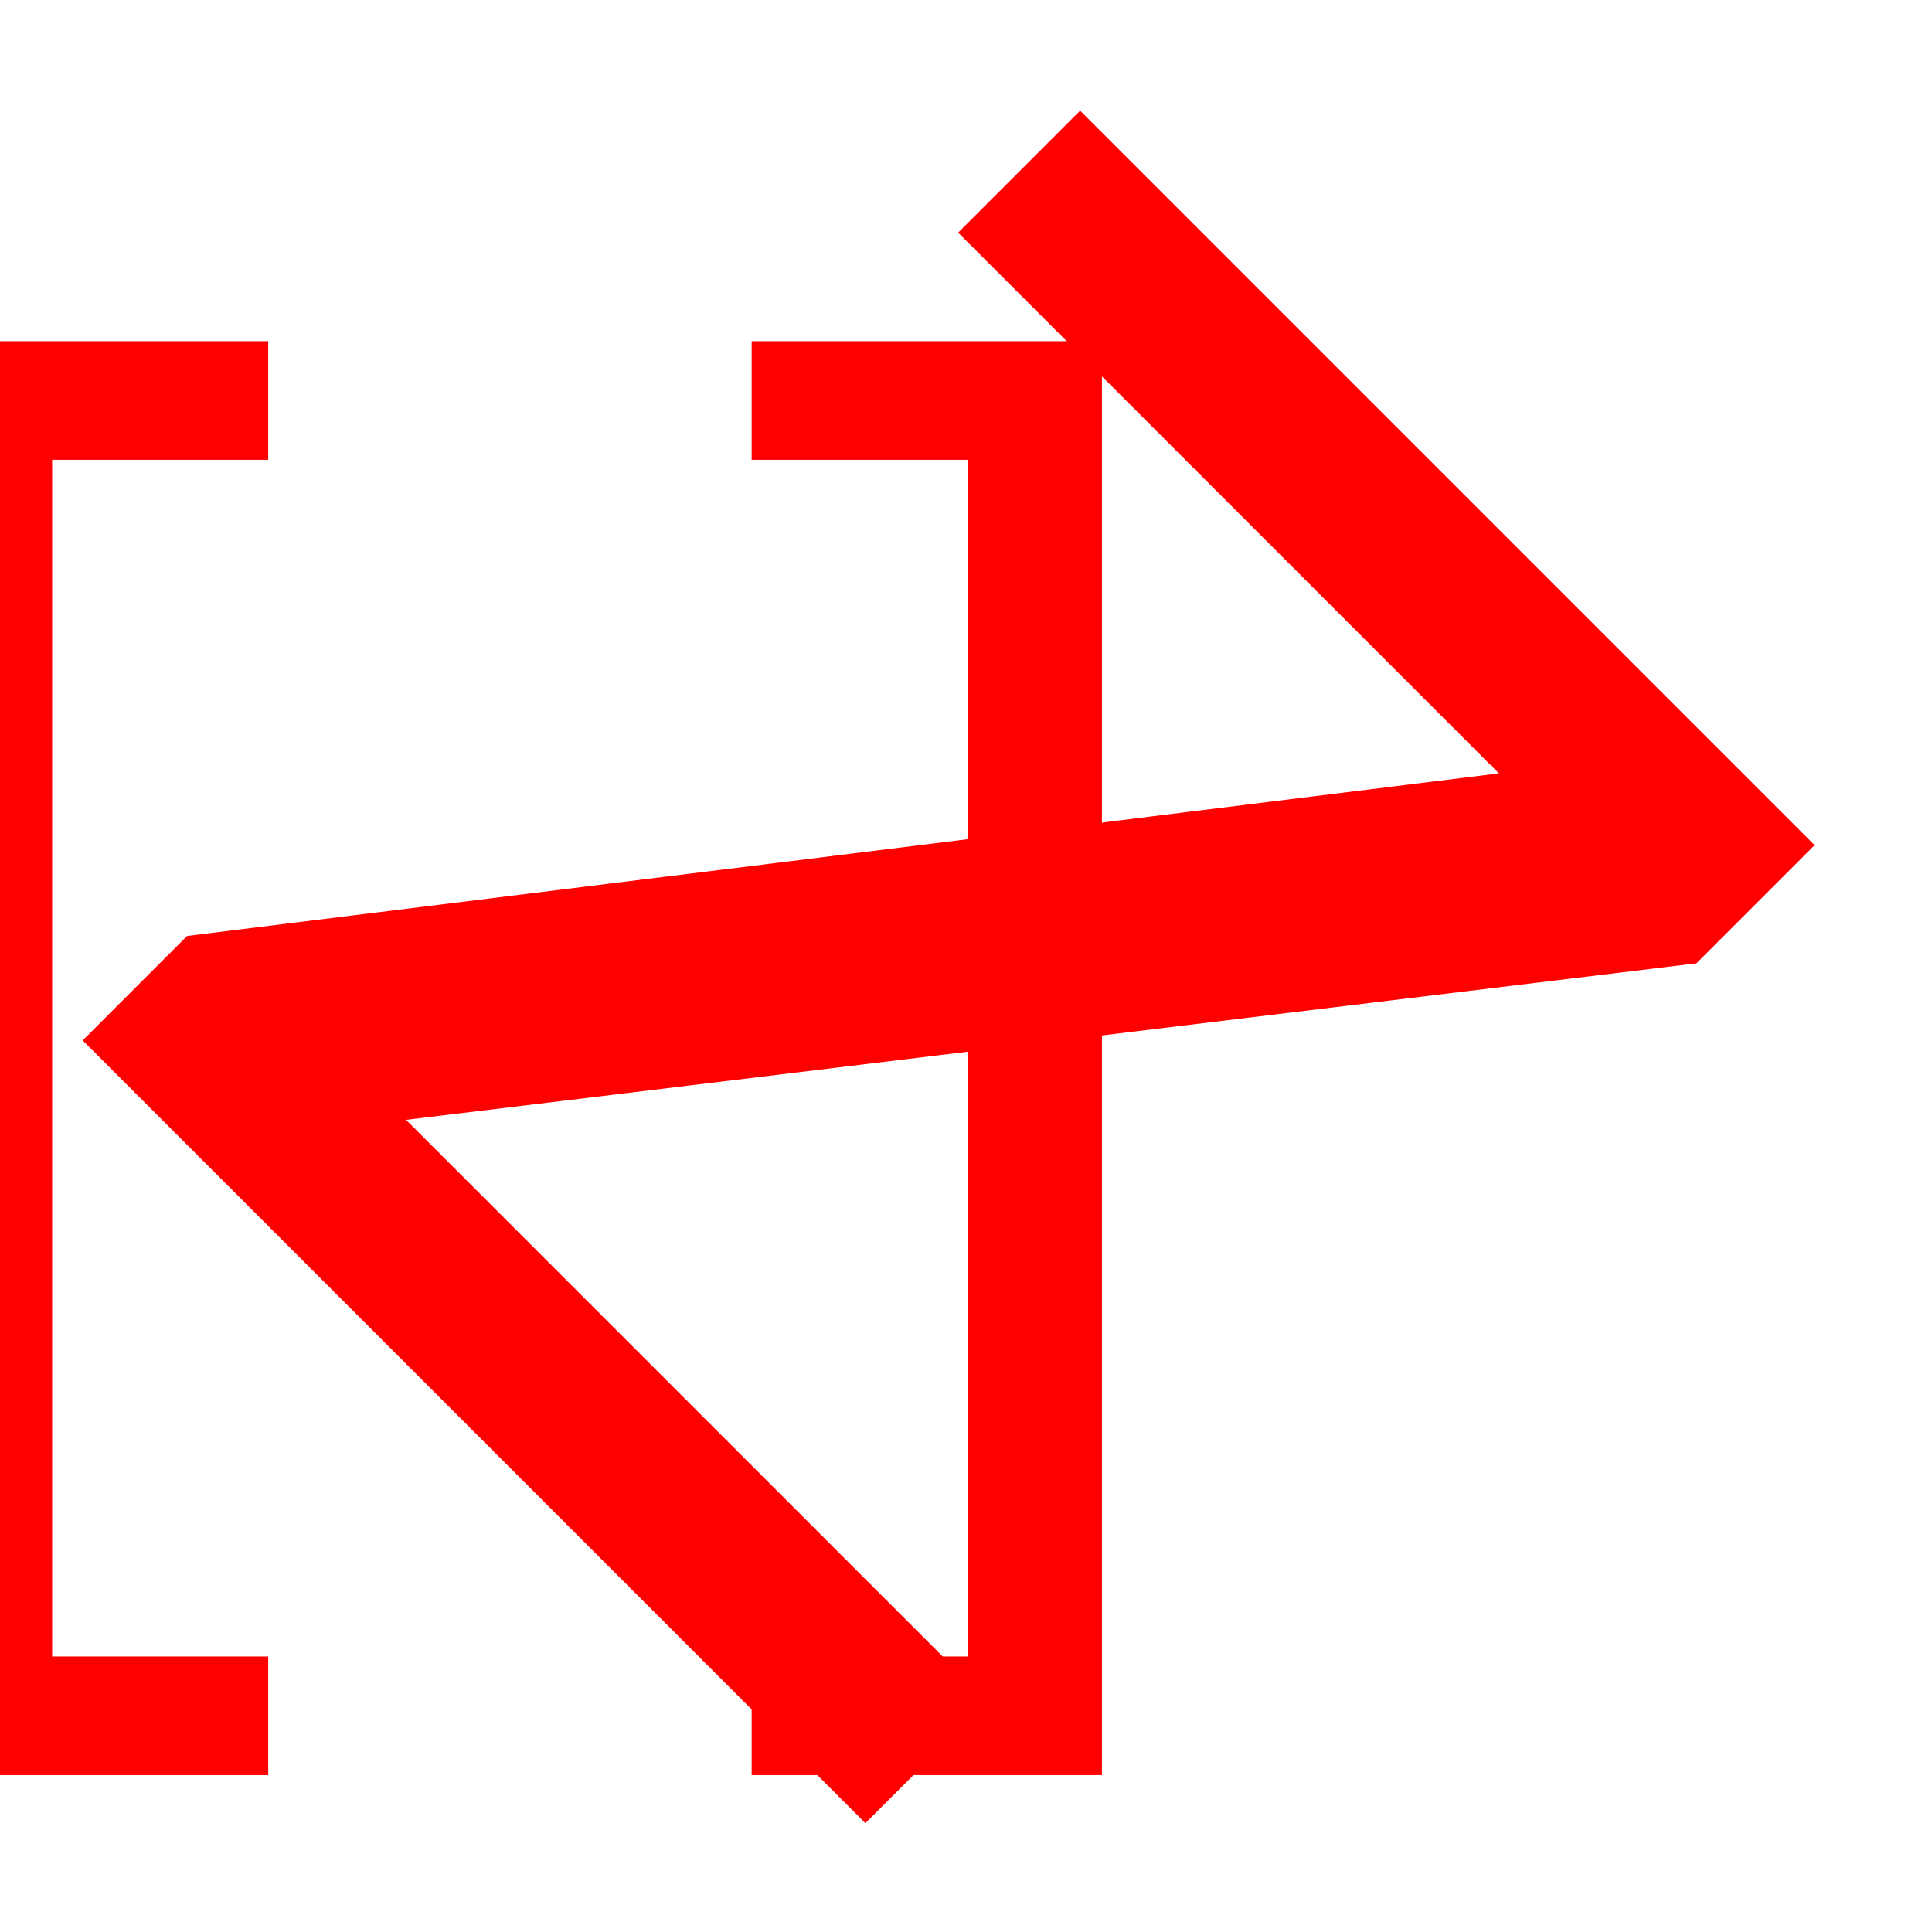
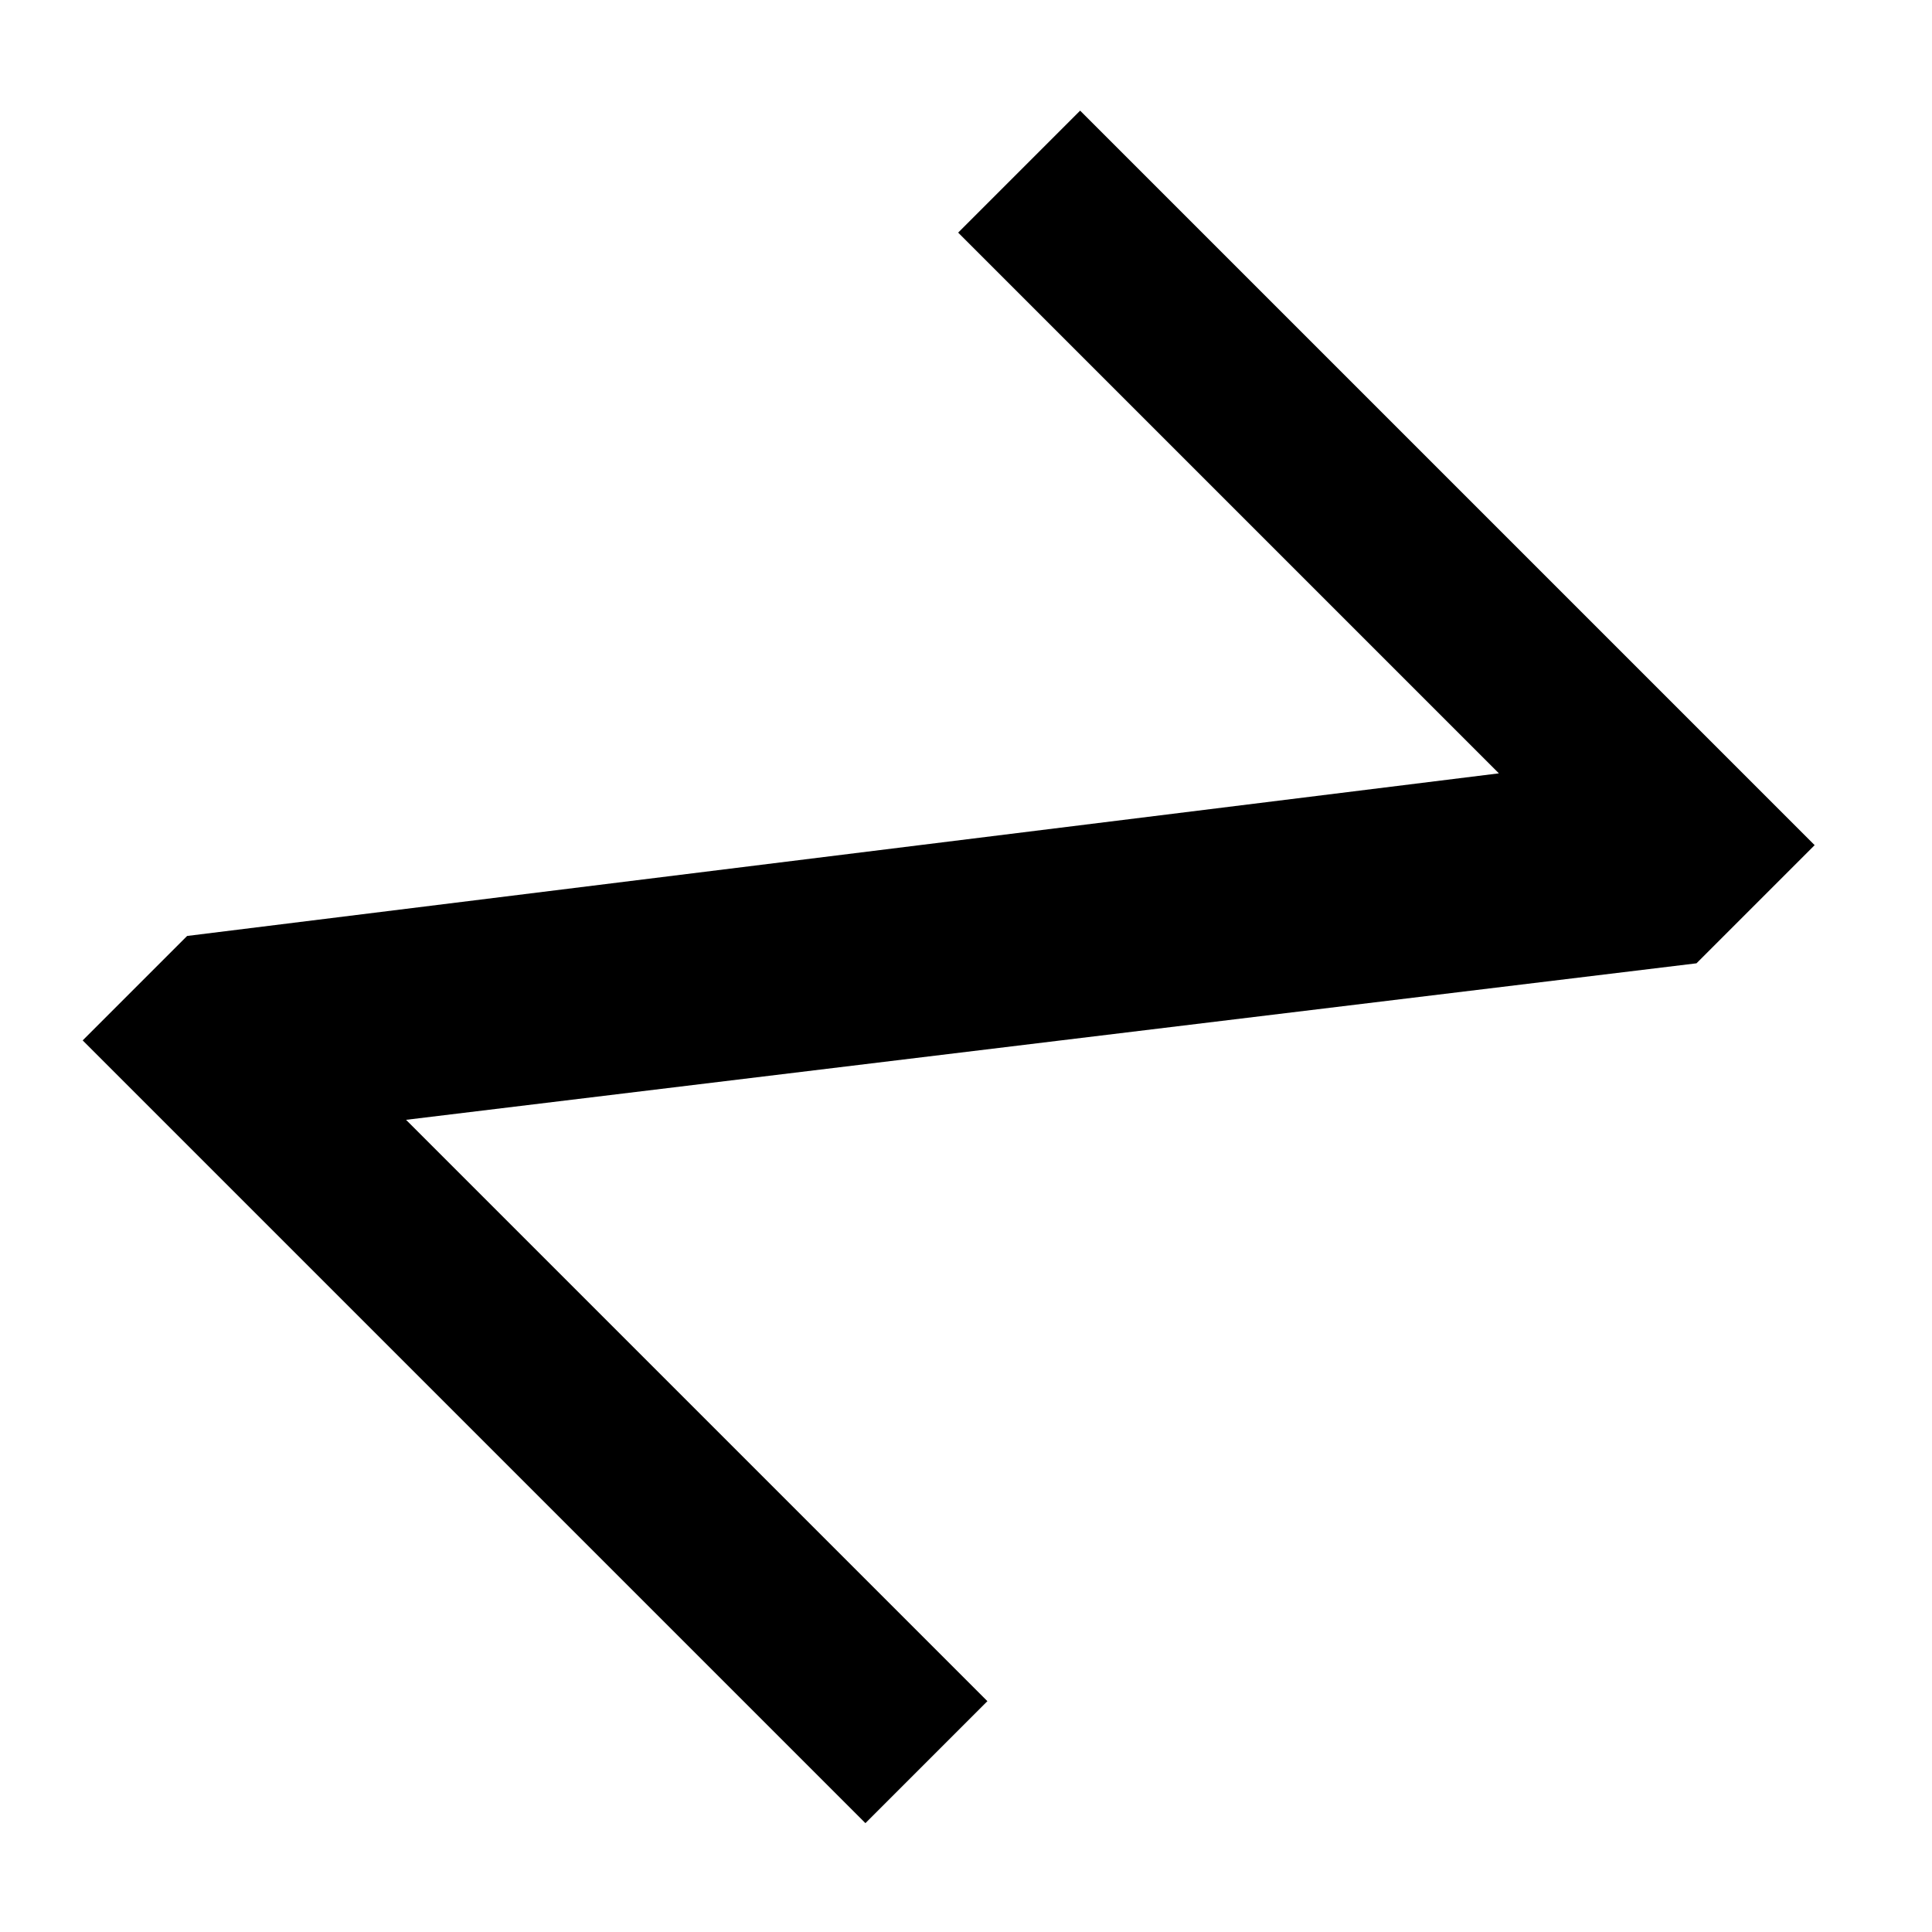
<svg xmlns="http://www.w3.org/2000/svg" version="1.1" viewBox="0 0 28 28" width="100%" height="100%" id="图层_1" data-name="图层 1">
  <defs>
    <style>
-             .cls-1{font-size:23.82px;font-family:SourceHanSansHWSC-Regular-GBpc-EUC-H, Source Han Sans HW SC;}.cls-2{font-size:36.86px;font-family:SourceHanSerifSC-Regular-GBpc-EUC-H, Source Han Serif SC;}
+             .cls-1{font-size:23.82px;font-family:SourceHanSansHWSC-Regular-GBpc-EUC-H, Source Han Sans HW SC;}
+             .cls-2{font-size:36.86px;font-family:SourceHanSerifSC-Regular-GBpc-EUC-H, Source Han Serif SC;}
        </style>
  </defs>
-   <text class="cls-1" transform="translate(-3 21.96) scale(0.95 1)" fill="red">
+   <text class="cls-1" transform="translate(-3 21.96) scale(0.95 1)" fill="black" xml:space="preserve">
        [ ]
    </text>
  <g id="图层_2" data-name="图层 2">
-     <text class="cls-2" transform="translate(0.07 13.95) rotate(45) scale(1.11 1)" fill="red">
+     <text class="cls-2" transform="translate(0.07 13.95) rotate(45) scale(1.11 1)" fill="black">
        z
    </text>
  </g>
</svg>
